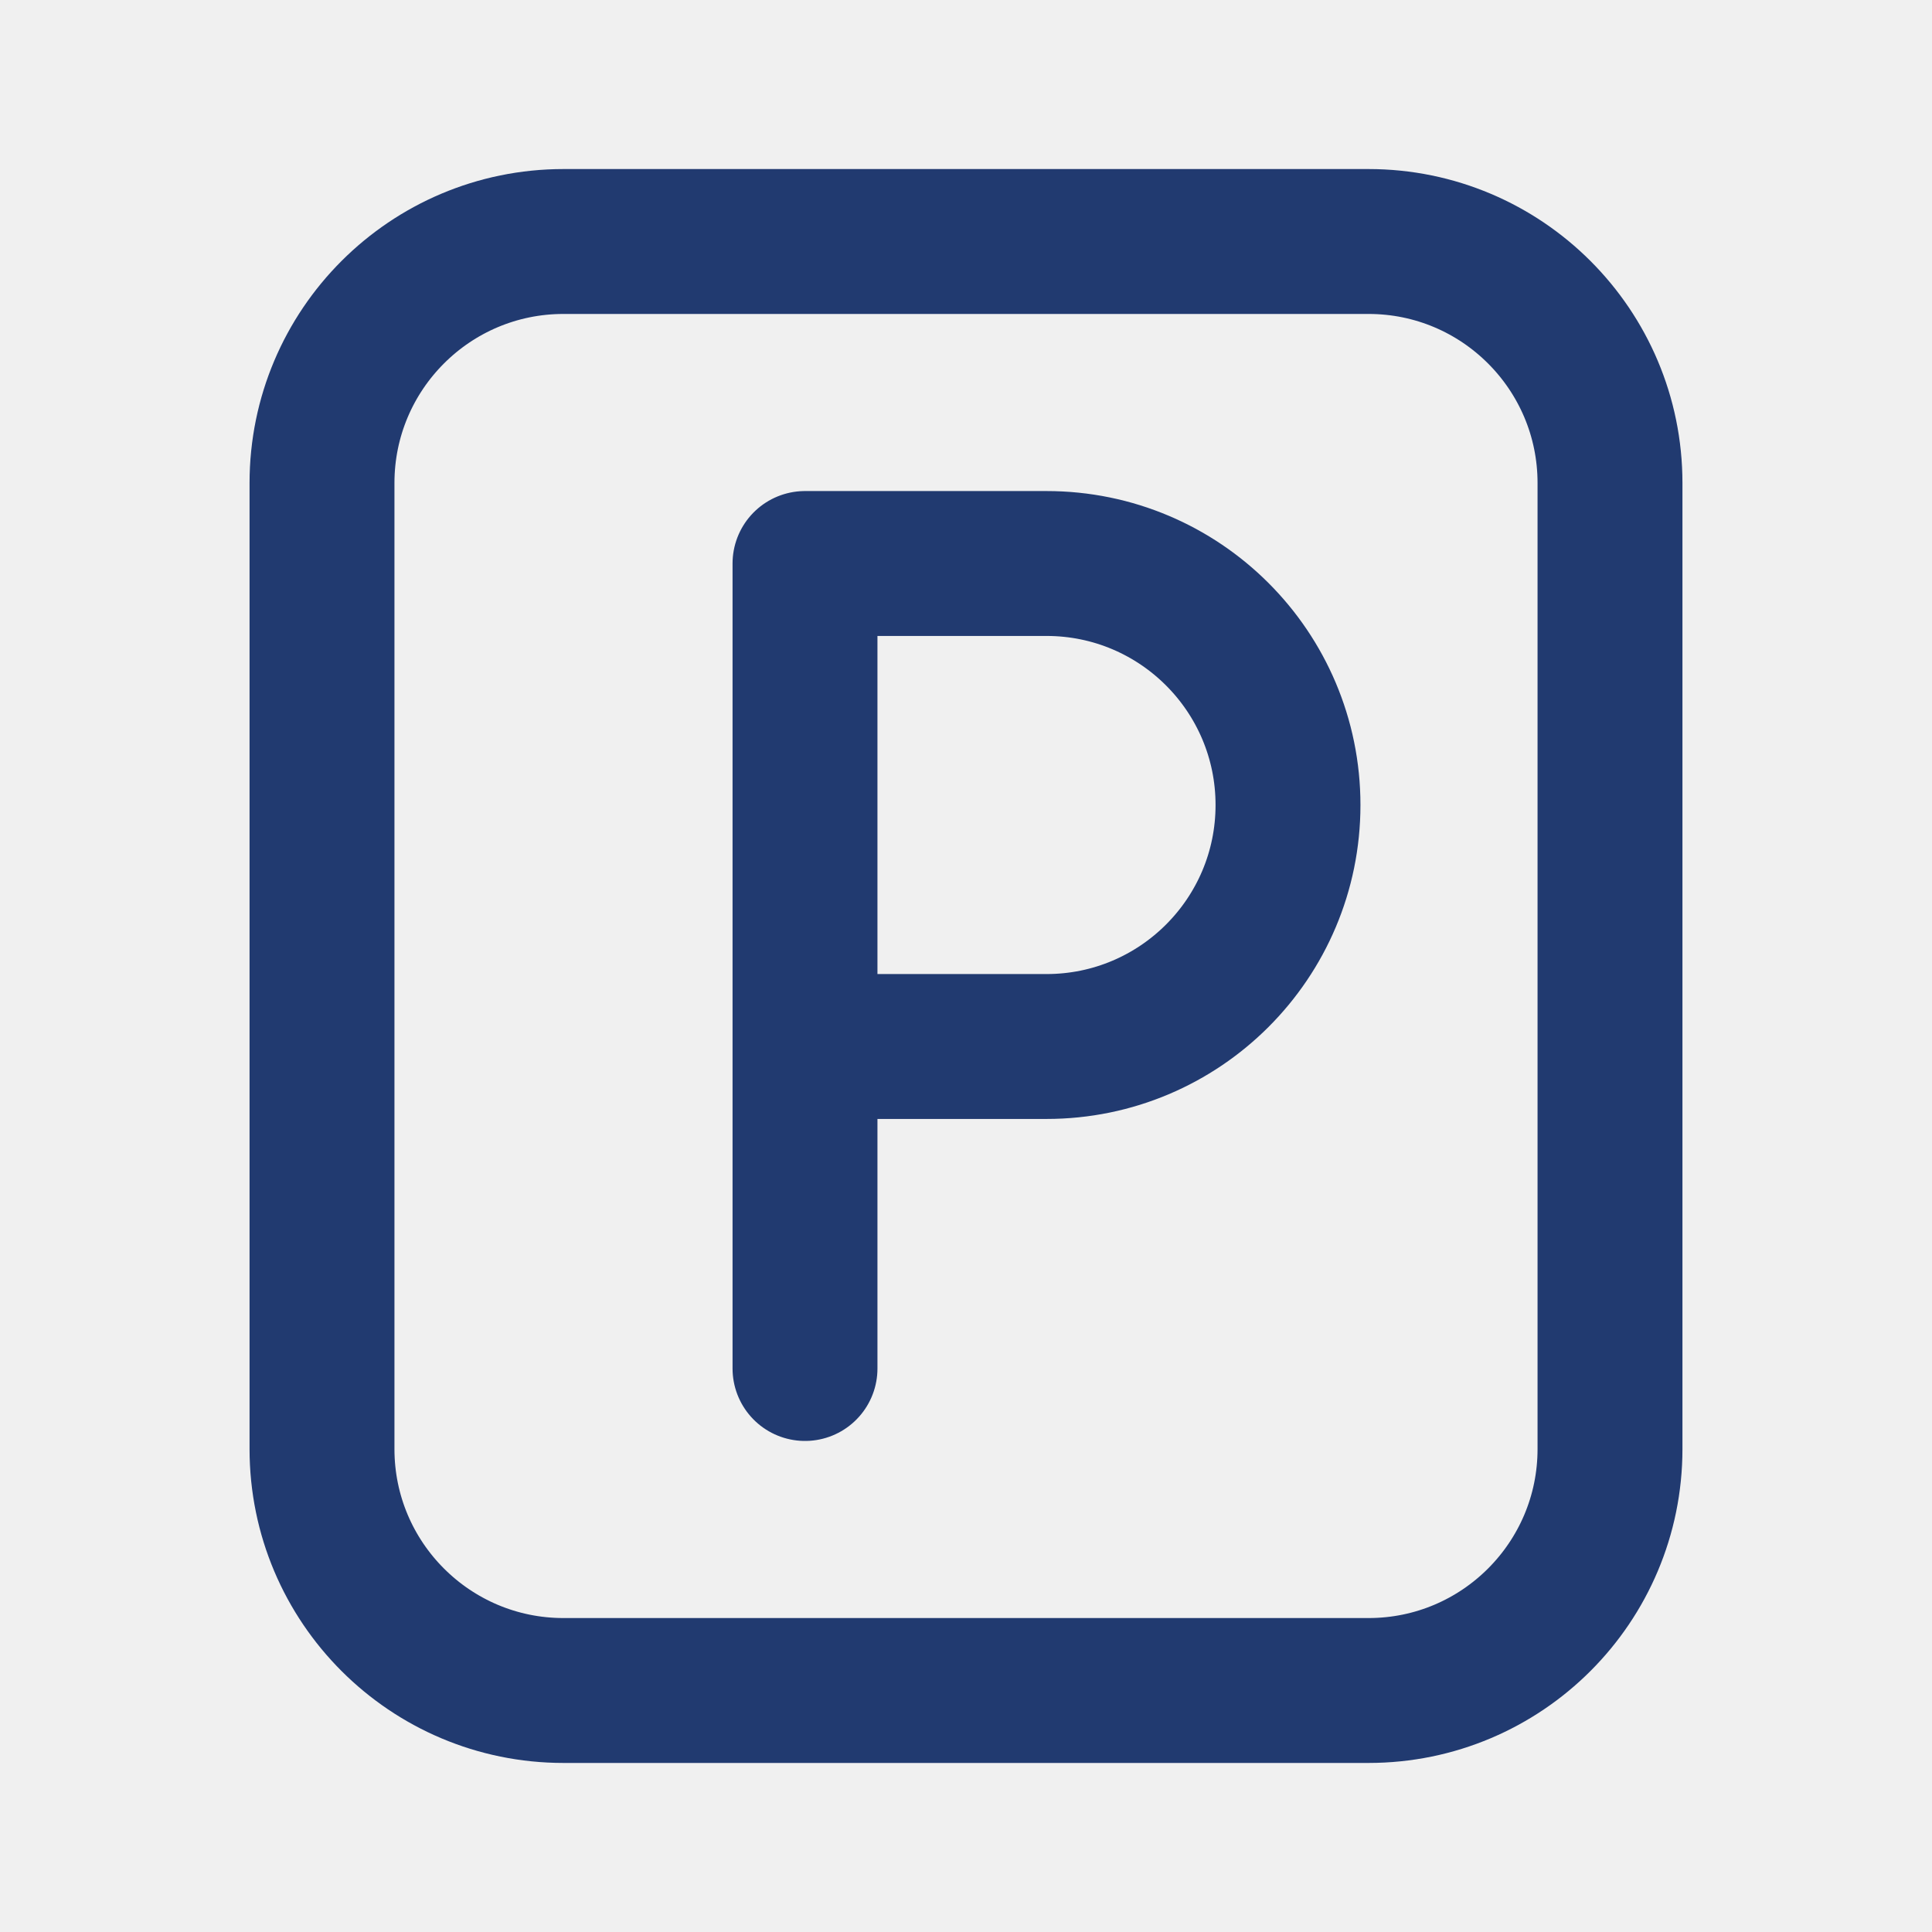
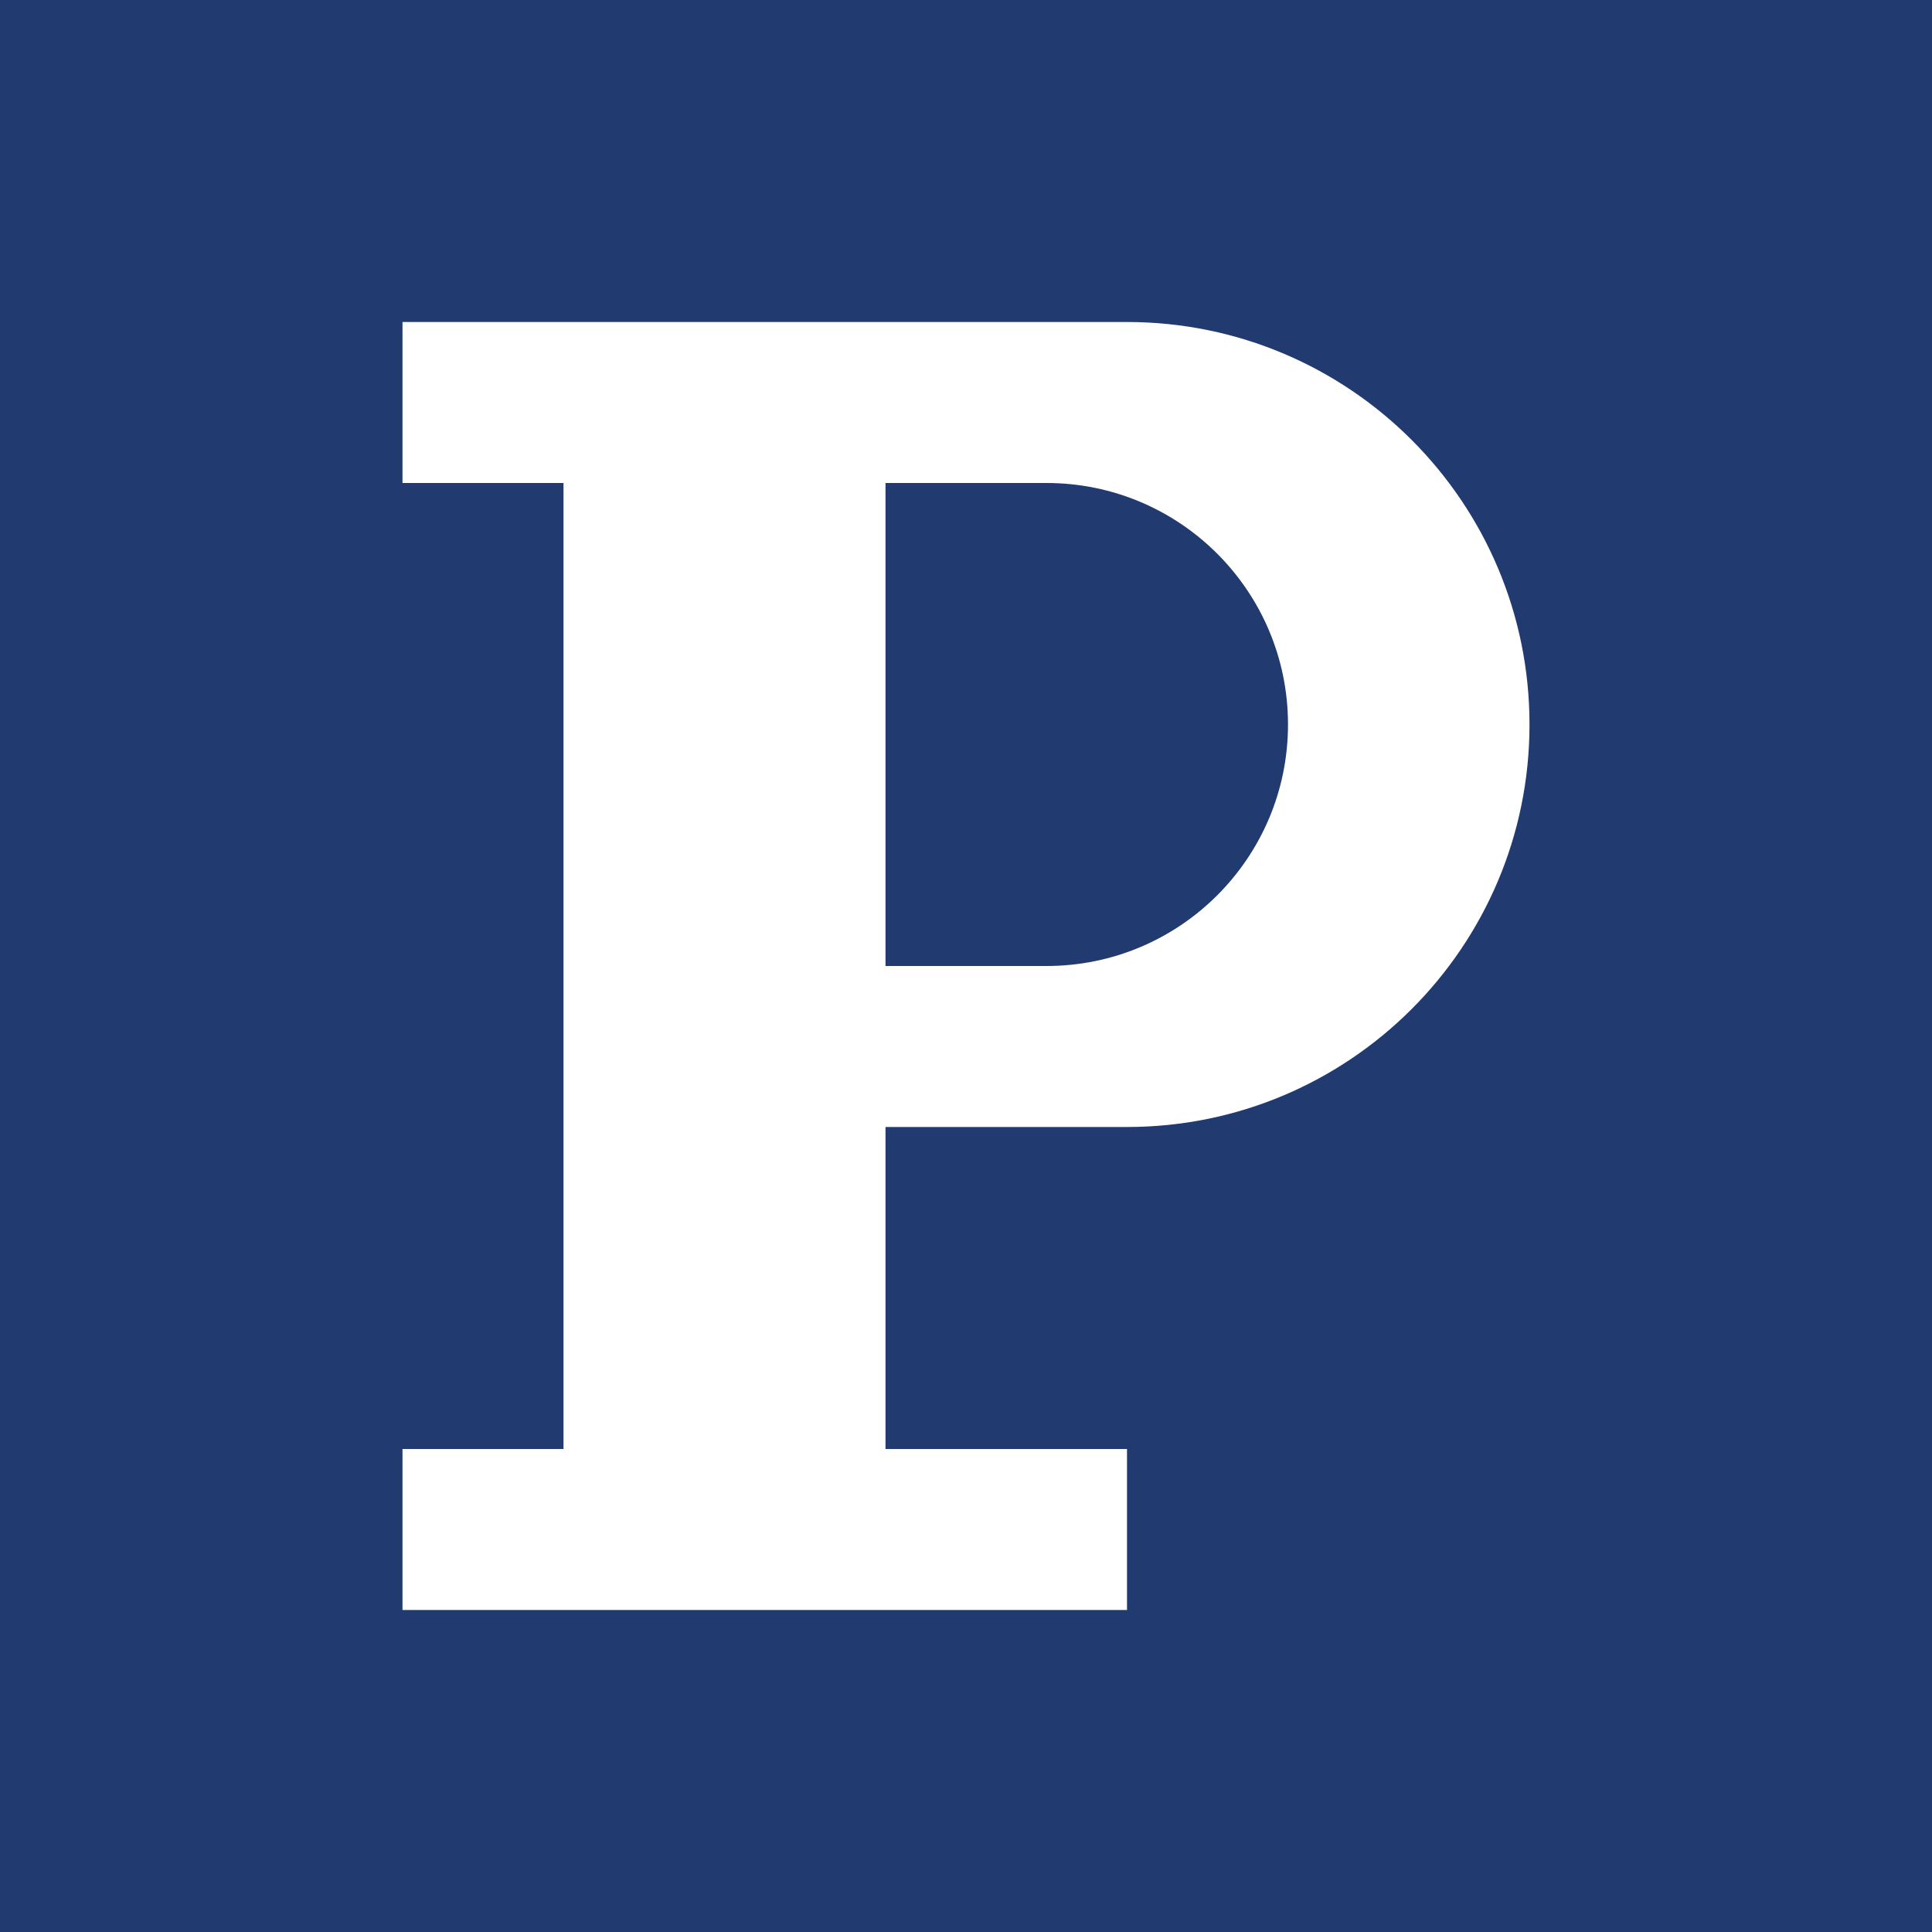
- <svg xmlns="http://www.w3.org/2000/svg" width="24" height="24" viewBox="0 0 24 24" fill="none" stroke="#213a70" stroke-width="1.8" stroke-linecap="round" stroke-linejoin="round" role="img" aria-labelledby="title">
-   <rect x="4" y="3" width="16" height="18" rx="3" />
-   <path d="M10 17V7h3a3 3 0 0 1 0 6h-3" />
+ <svg xmlns="http://www.w3.org/2000/svg" width="24" height="24" viewBox="0 0 24 24" fill="#fff" role="img" aria-labelledby="title">
+   <path fill="#213a70" d="M0 0h24v24H0z" />
+   <path fill-rule="evenodd" d="M5 4h9a5 5 0 0 1 0 10h-3v4h3v2H5v-2h2V6H5V4Zm6 2v6h2a3 3 0 0 0 0-6h-2Z" />
</svg>
